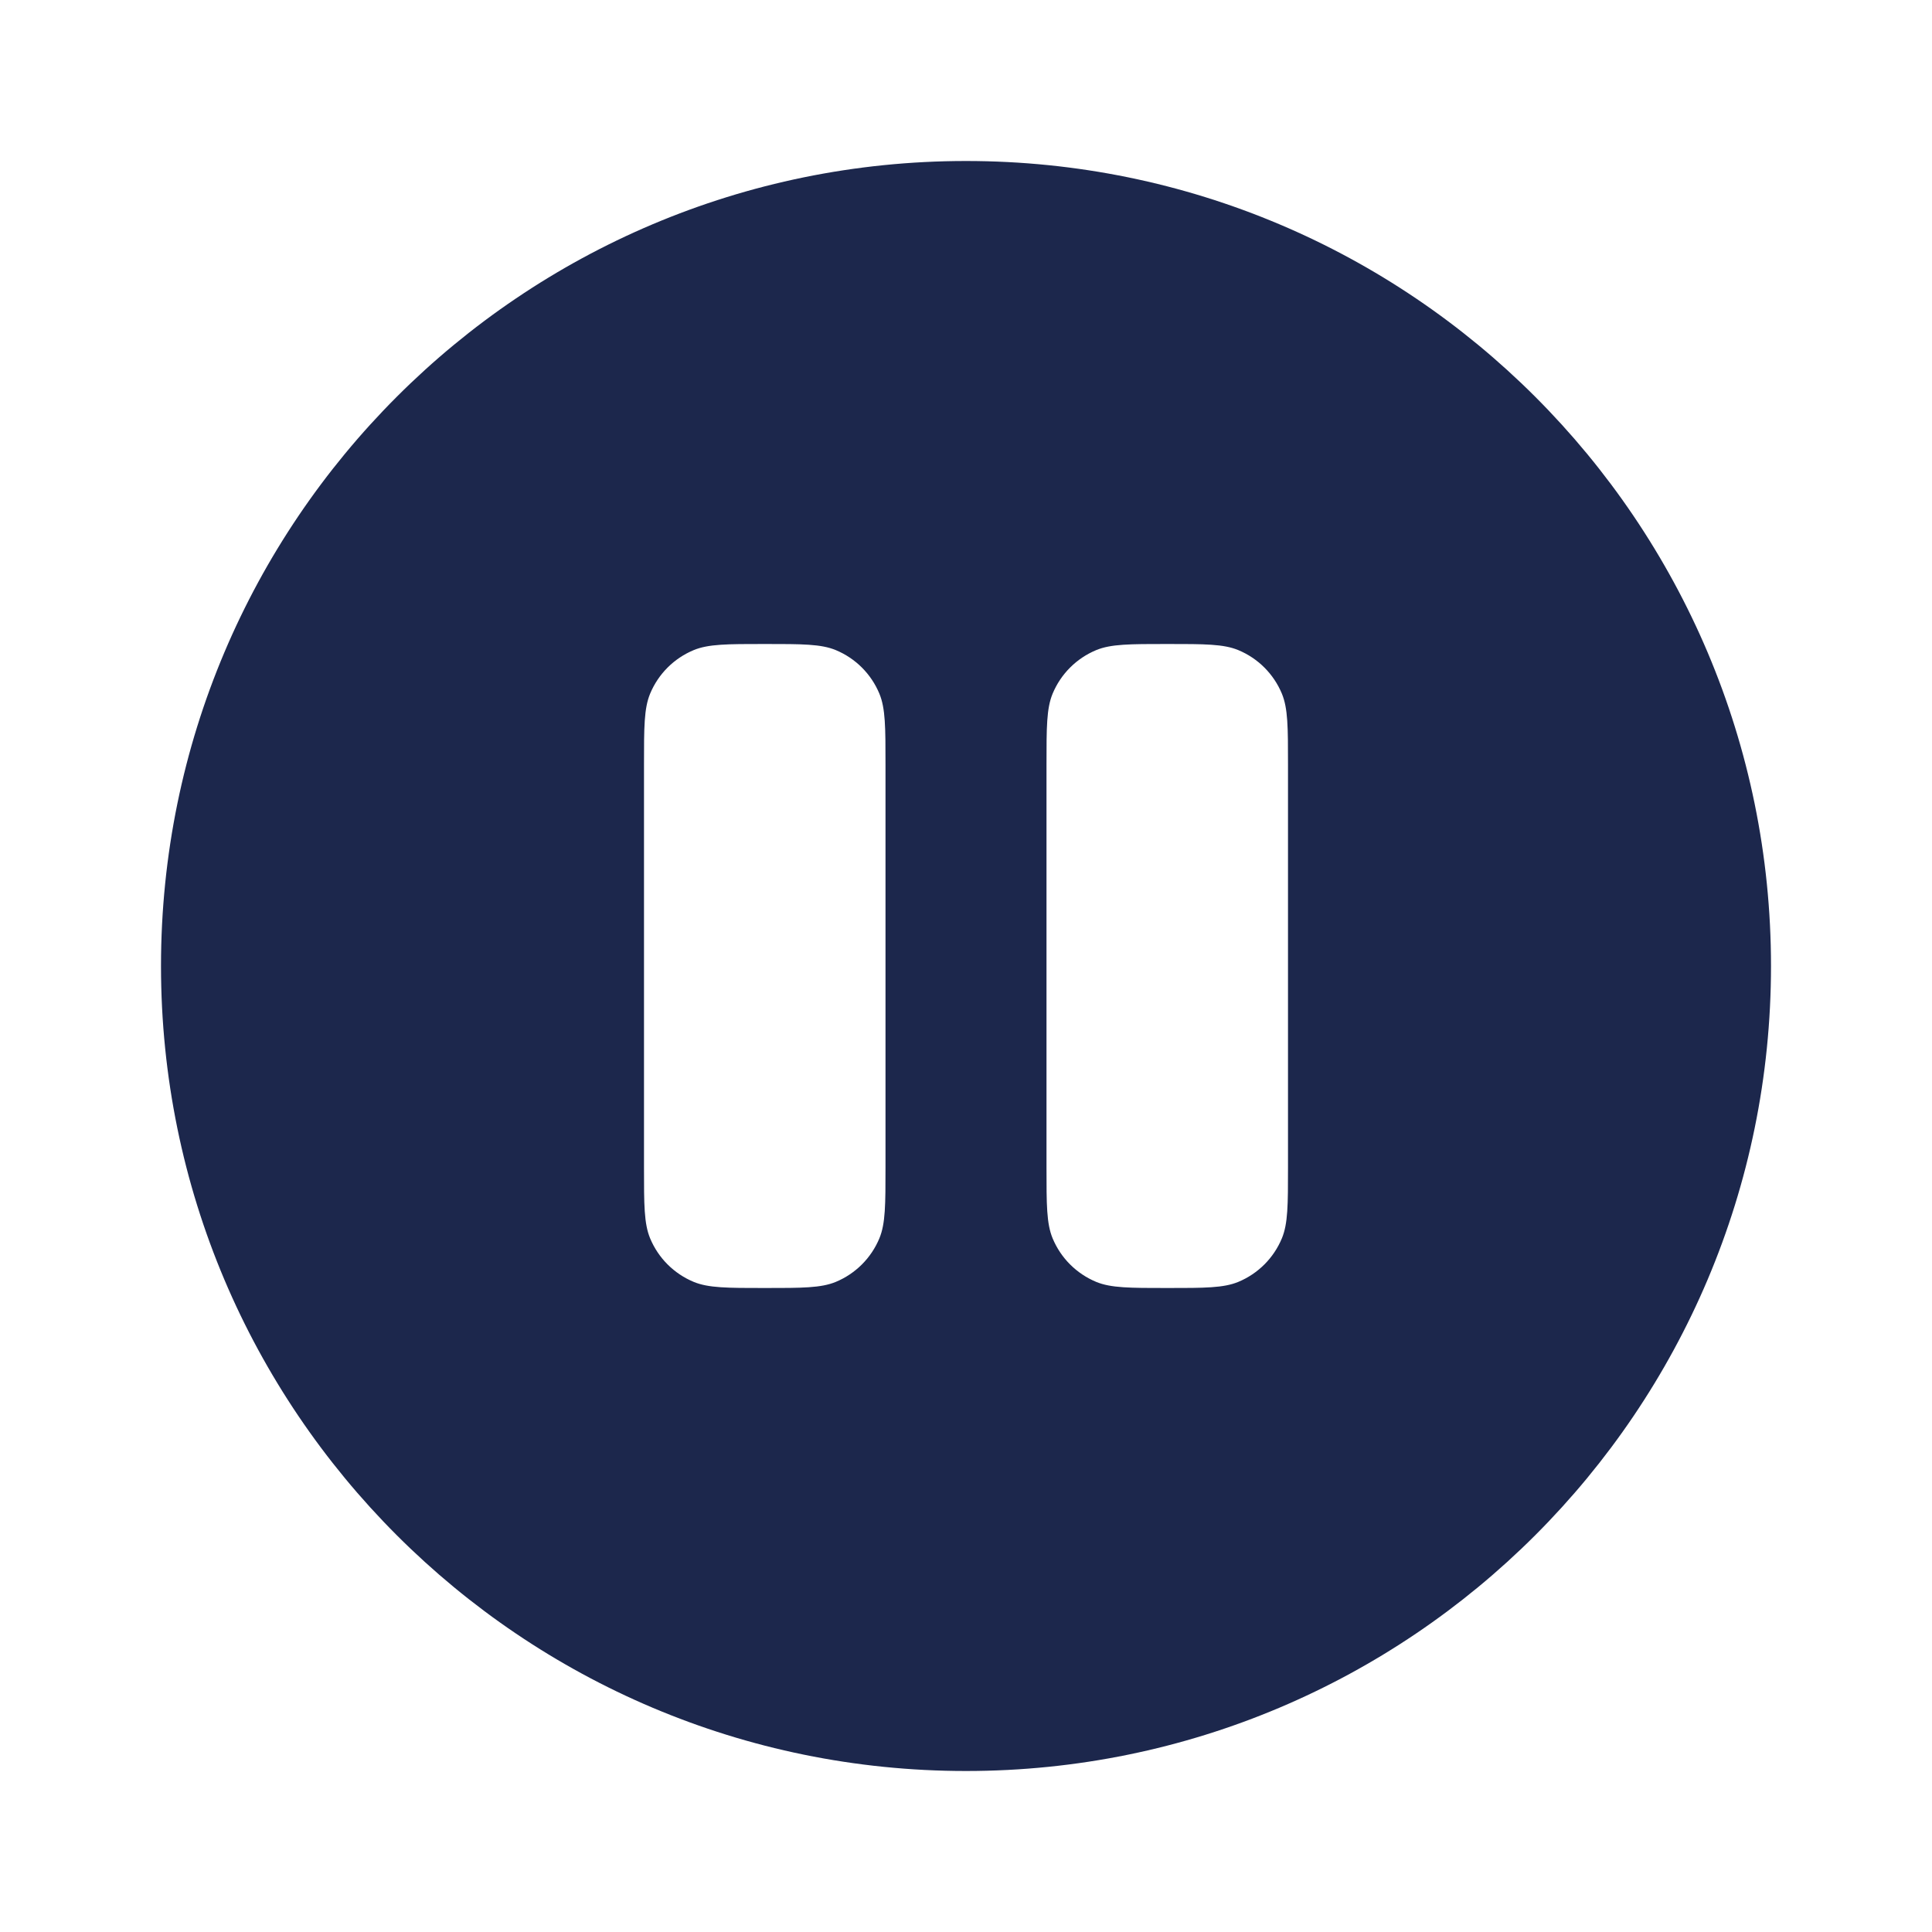
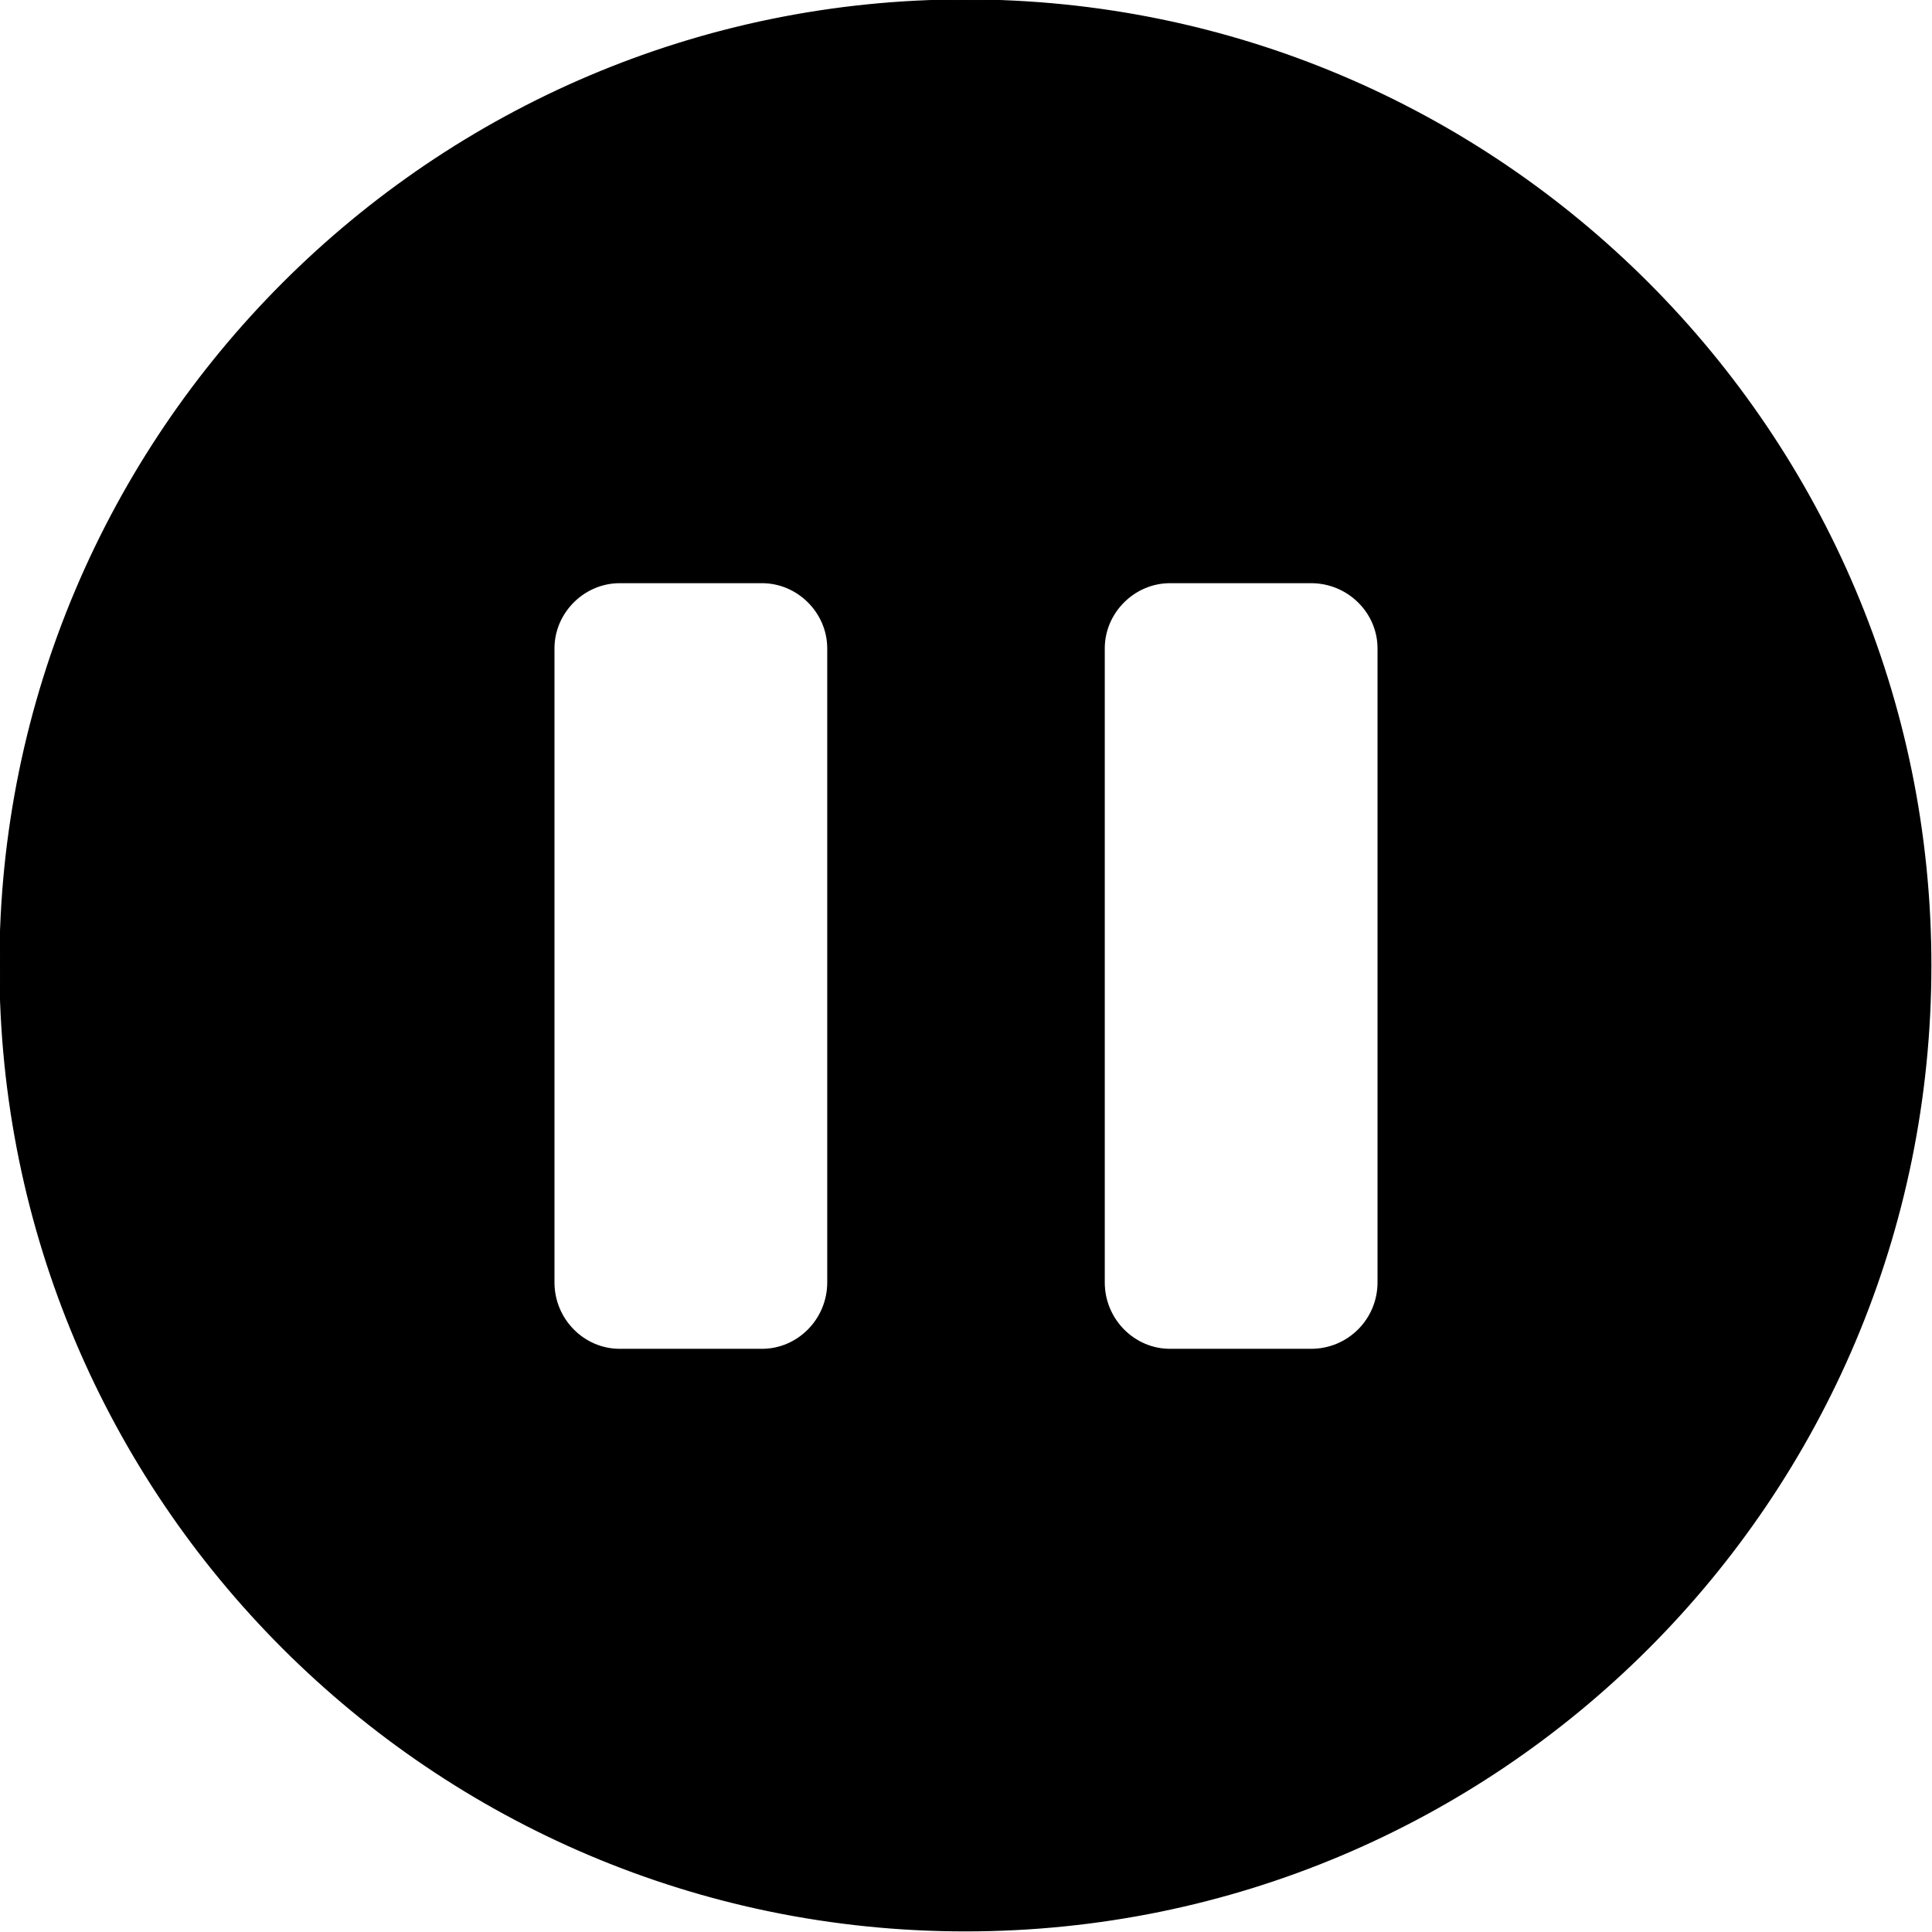
- <svg xmlns="http://www.w3.org/2000/svg" width="800px" height="800px" viewBox="0 0 24 24" fill="none">
-   <path fill-rule="evenodd" clip-rule="evenodd" d="M12 22C17.523 22 22 17.523 22 12C22 6.477 17.523 2 12 2C6.477 2 2 6.477 2 12C2 17.523 6.477 22 12 22ZM8.076 8.617C8 8.801 8 9.034 8 9.5V14.5C8 14.966 8 15.199 8.076 15.383C8.178 15.628 8.372 15.822 8.617 15.924C8.801 16 9.034 16 9.5 16C9.966 16 10.199 16 10.383 15.924C10.628 15.822 10.822 15.628 10.924 15.383C11 15.199 11 14.966 11 14.5V9.5C11 9.034 11 8.801 10.924 8.617C10.822 8.372 10.628 8.178 10.383 8.076C10.199 8 9.966 8 9.5 8C9.034 8 8.801 8 8.617 8.076C8.372 8.178 8.178 8.372 8.076 8.617ZM13.076 8.617C13 8.801 13 9.034 13 9.5V14.5C13 14.966 13 15.199 13.076 15.383C13.178 15.628 13.372 15.822 13.617 15.924C13.801 16 14.034 16 14.5 16C14.966 16 15.199 16 15.383 15.924C15.628 15.822 15.822 15.628 15.924 15.383C16 15.199 16 14.966 16 14.5V9.5C16 9.034 16 8.801 15.924 8.617C15.822 8.372 15.628 8.178 15.383 8.076C15.199 8 14.966 8 14.5 8C14.034 8 13.801 8 13.617 8.076C13.372 8.178 13.178 8.372 13.076 8.617Z" fill="#1C274C" />
+ <svg xmlns="http://www.w3.org/2000/svg" xml:space="preserve" width="50px" height="50px" version="1.1" shape-rendering="geometricPrecision" text-rendering="geometricPrecision" image-rendering="optimizeQuality" fill-rule="evenodd" clip-rule="evenodd" viewBox="0 0 16.15 16.15">
+   <path fill="black" stroke="black" stroke-width="0.01" stroke-miterlimit="22.926" d="M8.07 16.14c4.46,0 8.07,-3.61 8.07,-8.07 0,-4.45 -3.61,-8.07 -8.07,-8.07 -4.45,0 -8.07,3.62 -8.07,8.07 0,4.46 3.62,8.07 8.07,8.07zm-2.89 -4.86l1.19 0c0.3,0 0.55,-0.25 0.55,-0.56l0 -5.3c0,-0.3 -0.25,-0.55 -0.55,-0.55l-1.19 0c-0.3,0 -0.55,0.25 -0.55,0.55l0 5.3c0,0.31 0.25,0.56 0.55,0.56zm4.6 0l1.18 0c0.31,0 0.56,-0.25 0.56,-0.56l0 -5.3c0,-0.3 -0.25,-0.55 -0.56,-0.55l-1.18 0c-0.3,0 -0.55,0.25 -0.55,0.55l0 5.3c0,0.31 0.25,0.56 0.55,0.56z" />
</svg>
